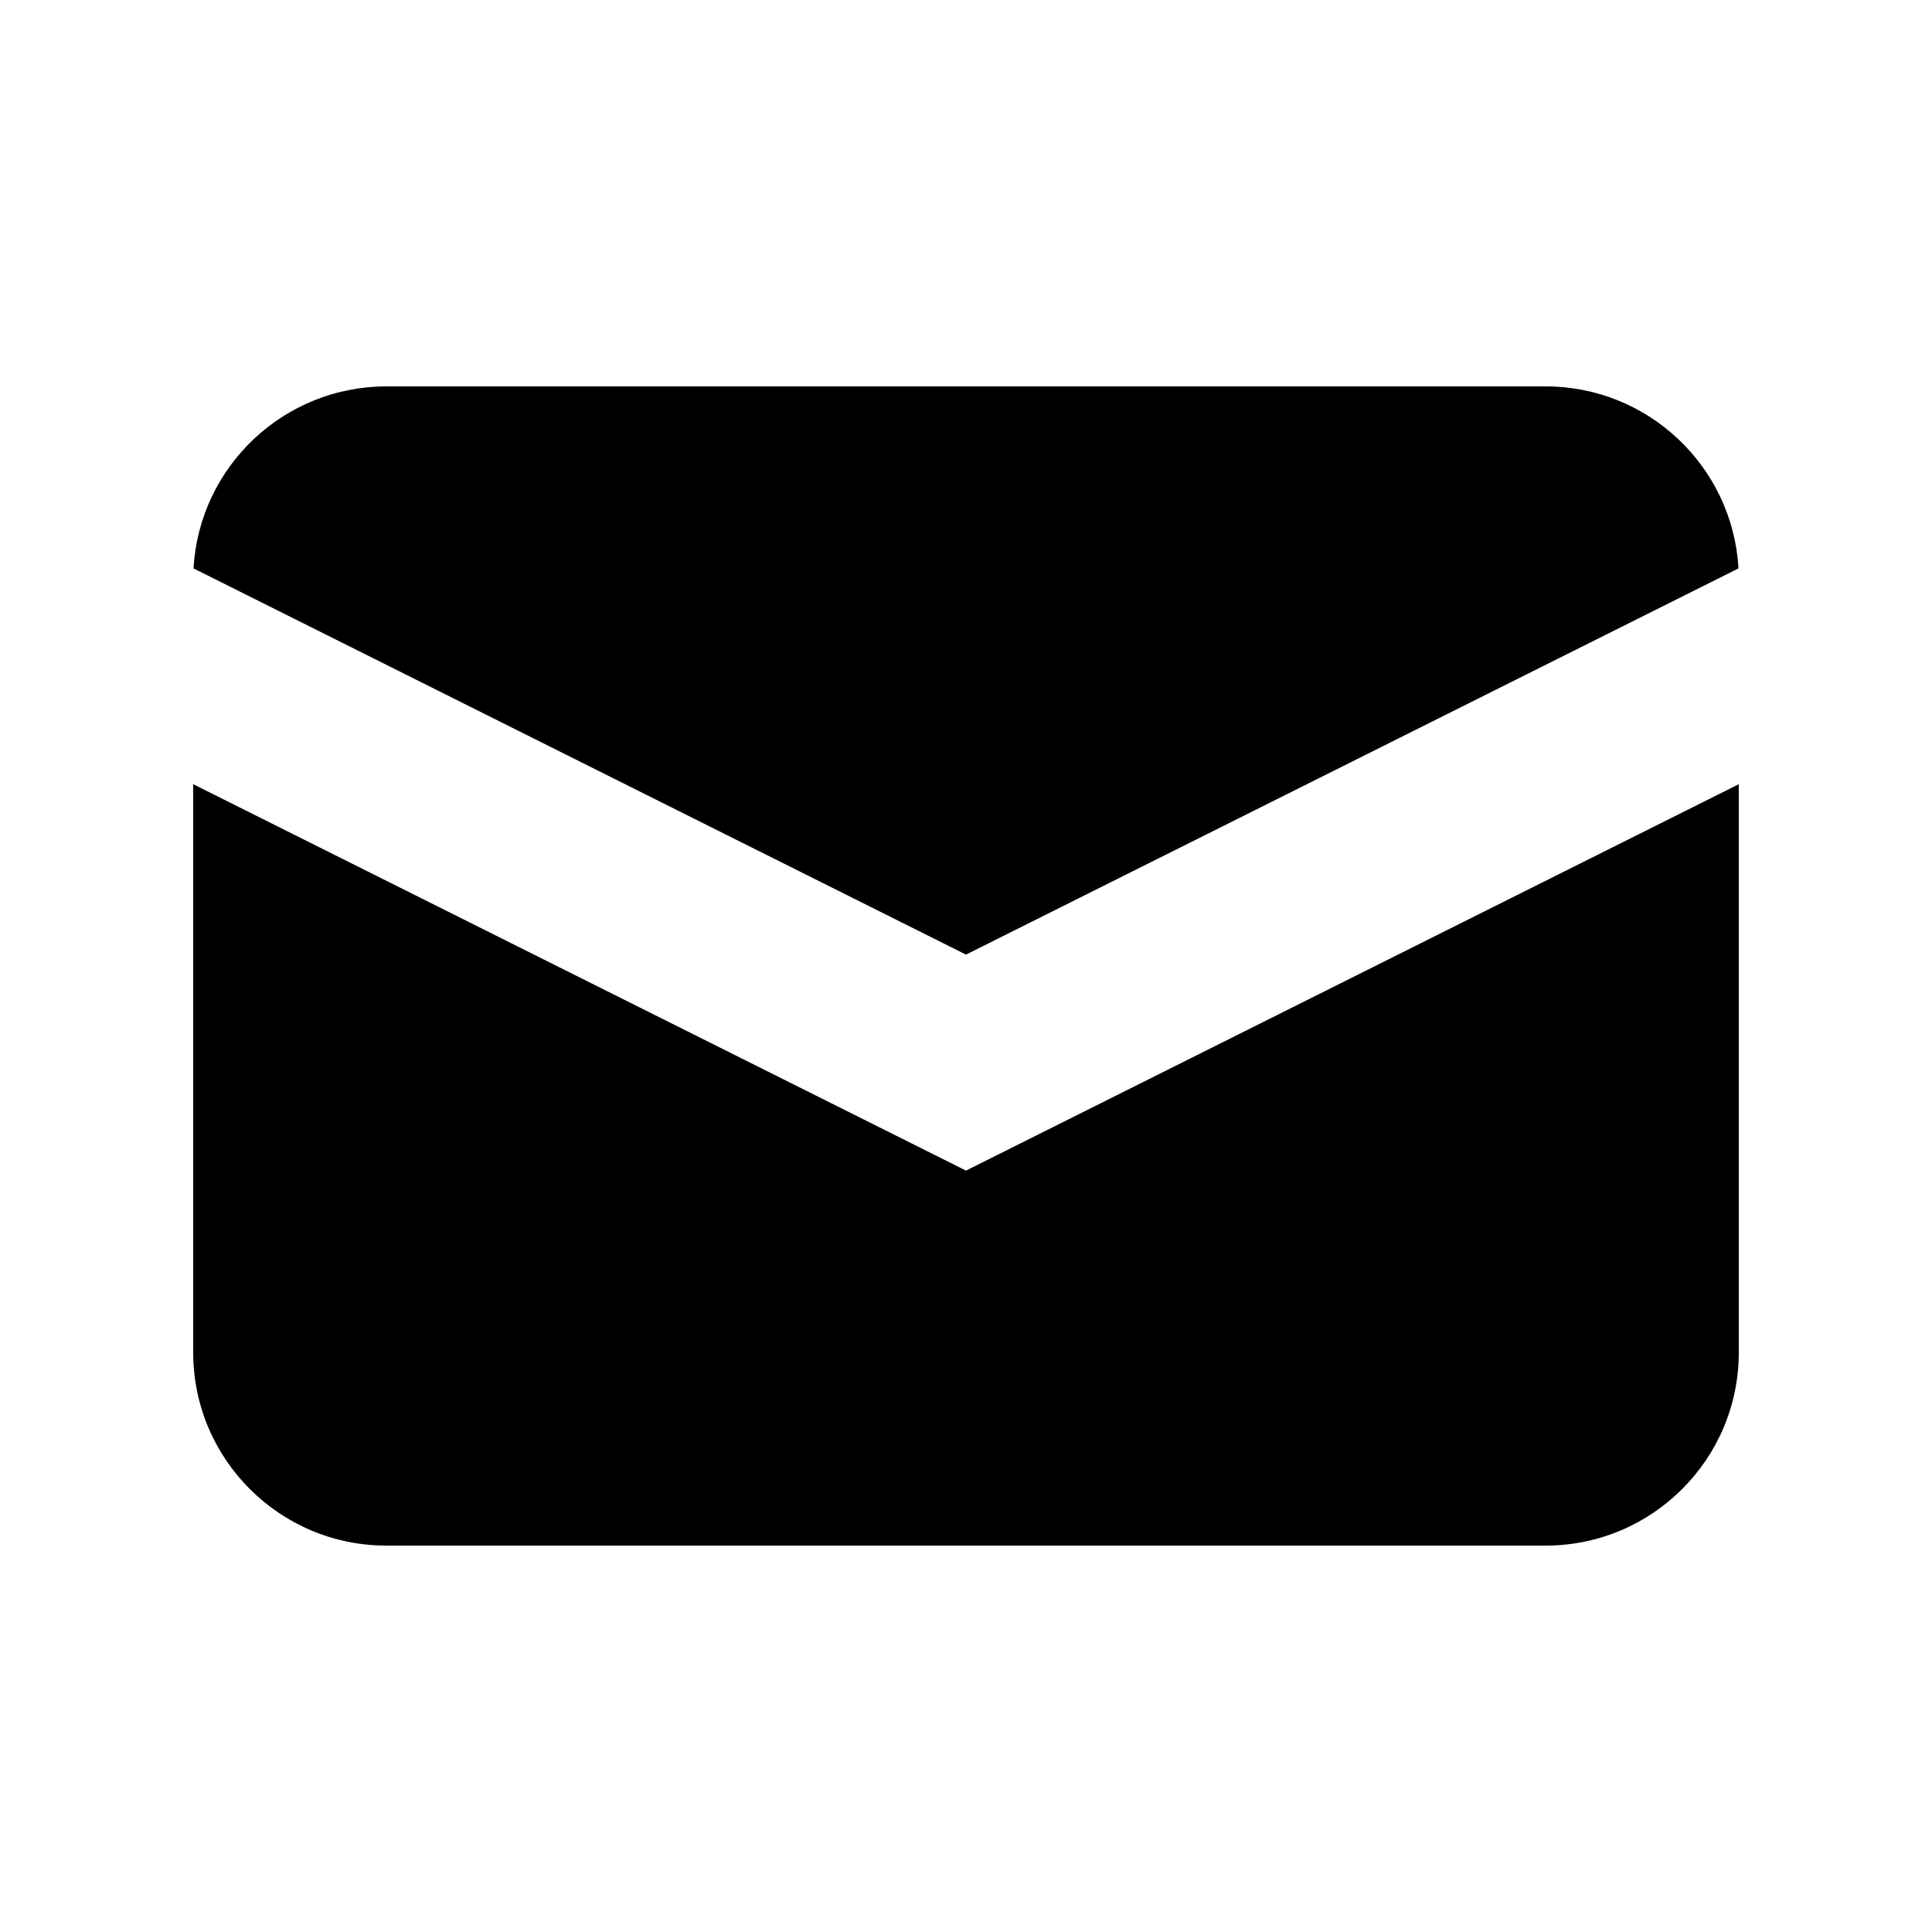
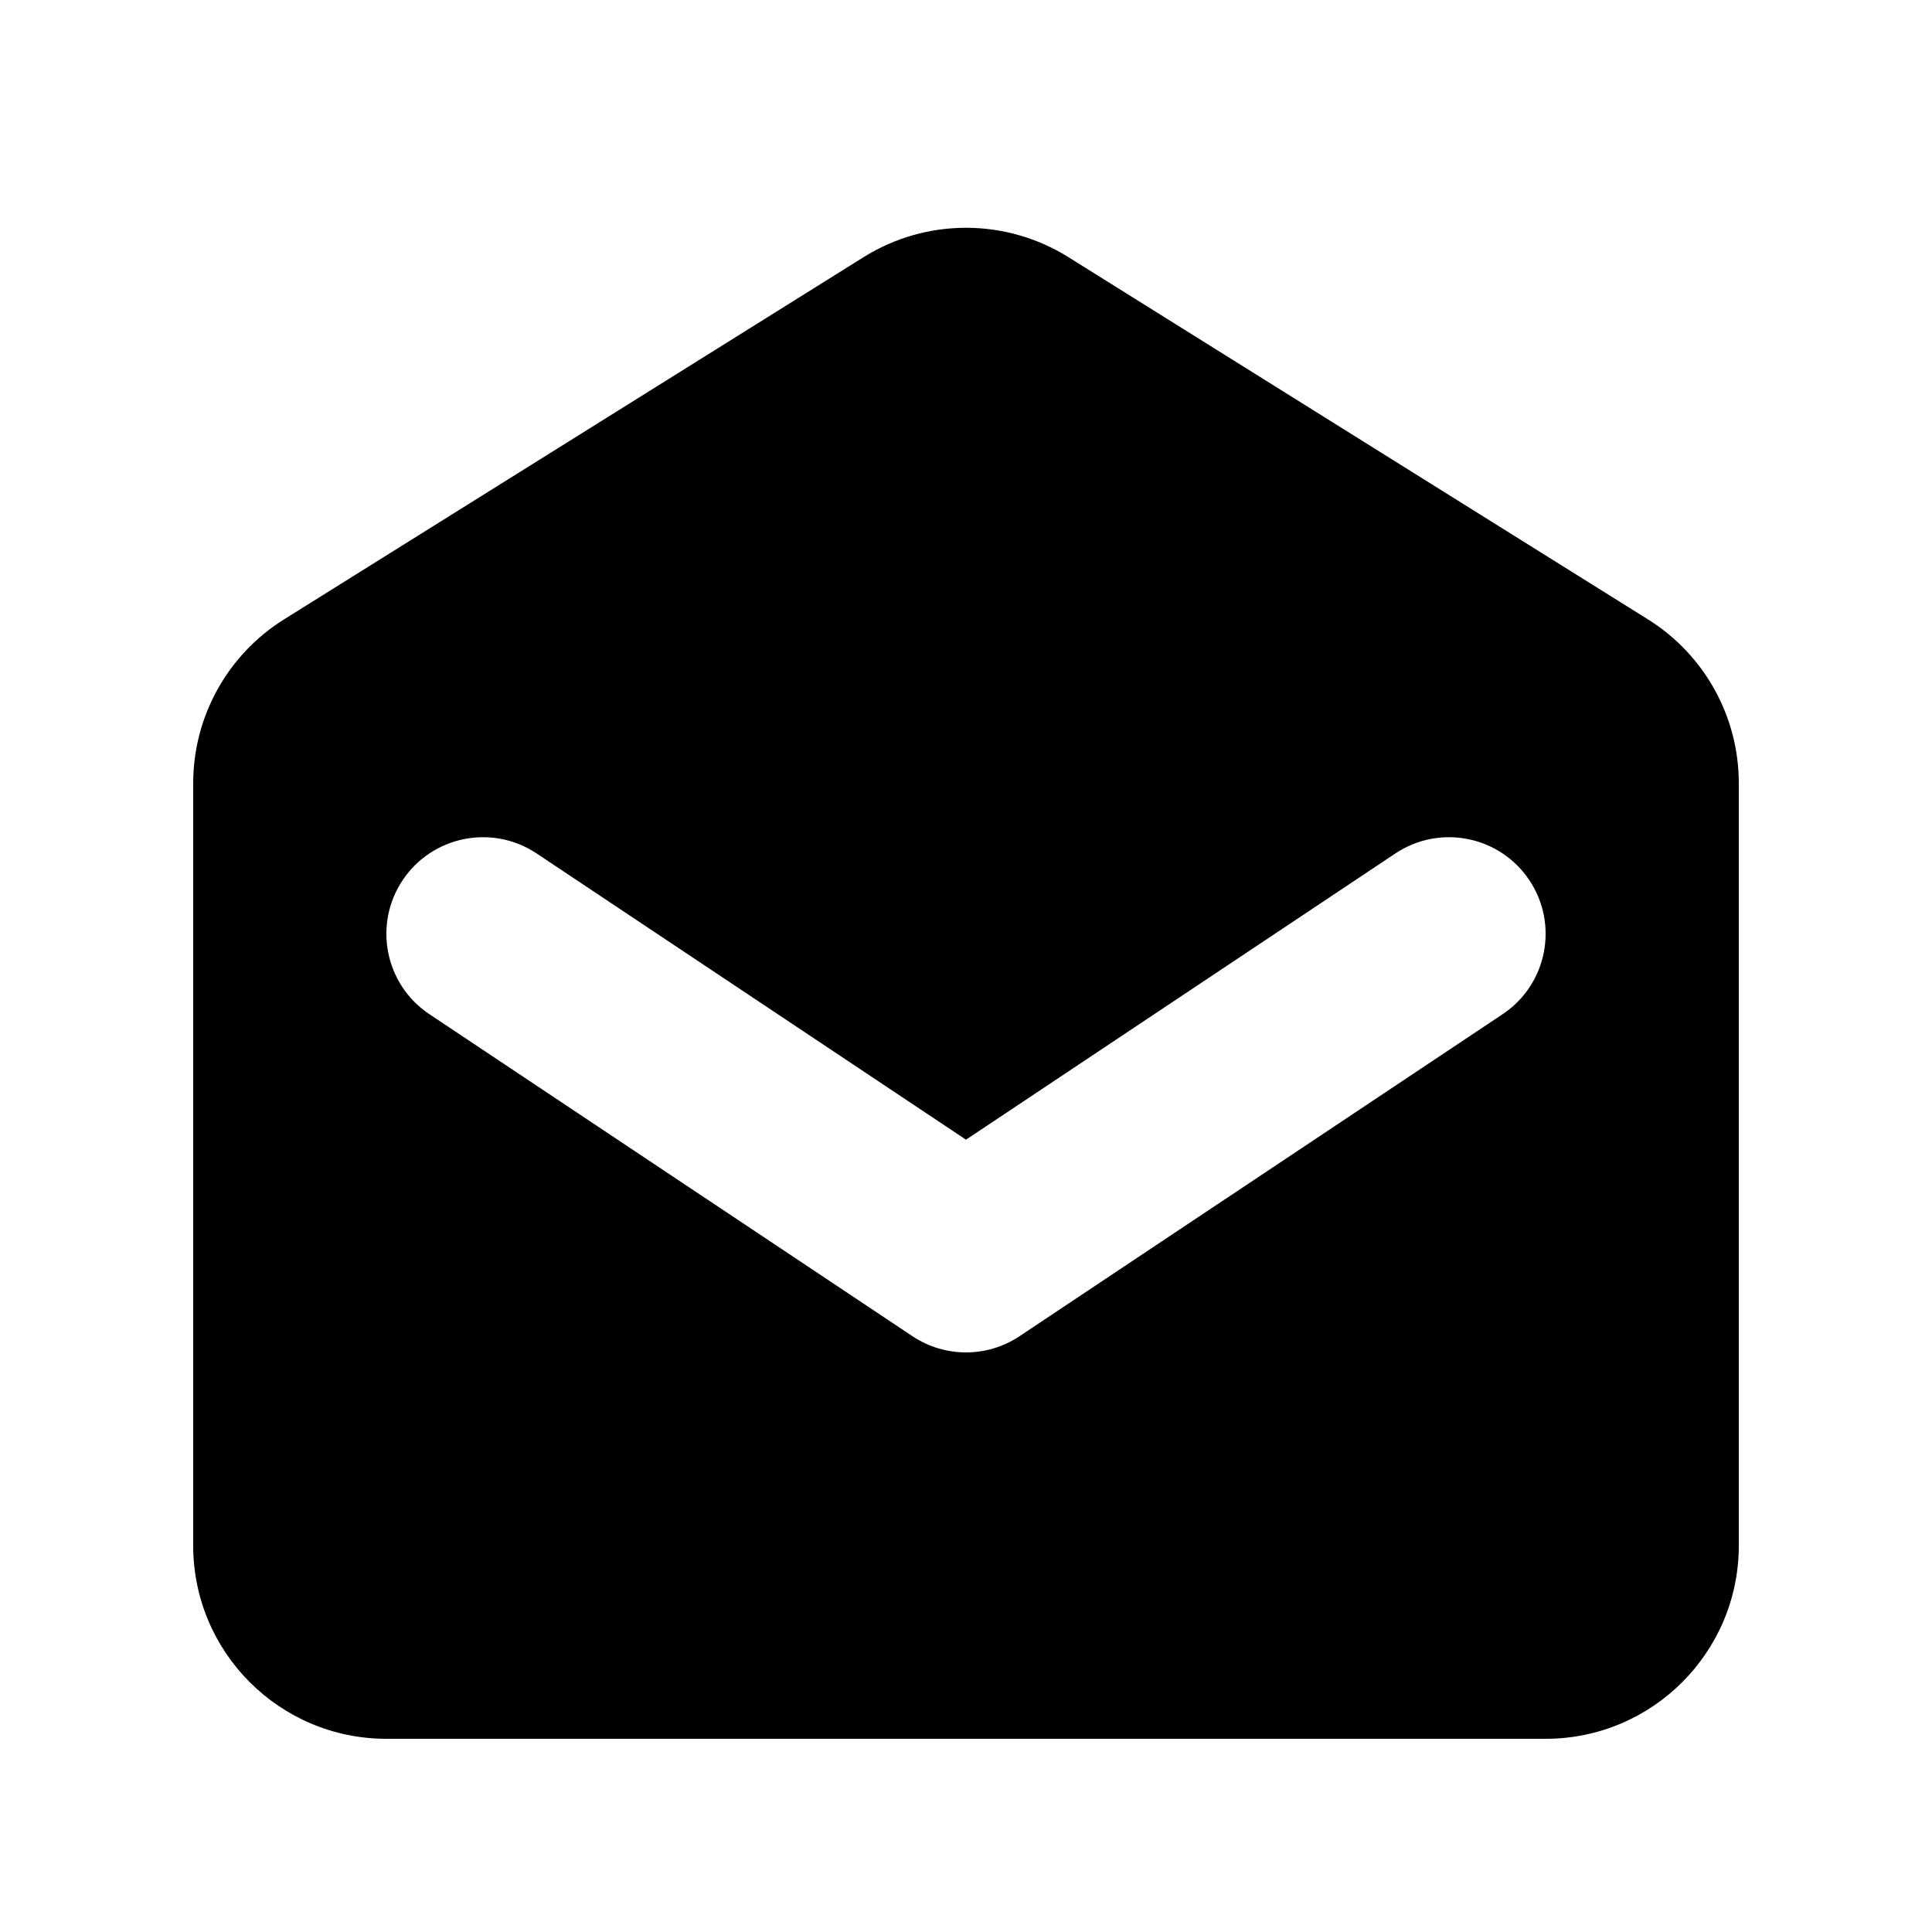
- <svg xmlns="http://www.w3.org/2000/svg" viewBox="0 0 20 20">
-   <path d="M2.003 5.884L10 9.882l7.997-3.998A2 2 0 0016 4H4a2 2 0 00-1.997 1.884z" />
-   <path d="M18 8.118l-8 4-8-4V14a2 2 0 002 2h12a2 2 0 002-2V8.118z" />
+ <svg xmlns="http://www.w3.org/2000/svg" class="h-5 w-5" viewBox="0 0 20 20" fill="currentColor">
+   <path fill-rule="evenodd" d="M2.94 6.412A2 2 0 002 8.108V16a2 2 0 002 2h12a2 2 0 002-2V8.108a2 2 0 00-.94-1.696l-6-3.75a2 2 0 00-2.12 0l-6 3.75zm2.615 2.423a1 1 0 10-1.11 1.664l5 3.333a1 1 0 001.11 0l5-3.333a1 1 0 00-1.11-1.664L10 11.798 5.555 8.835z" clip-rule="evenodd" />
</svg>
